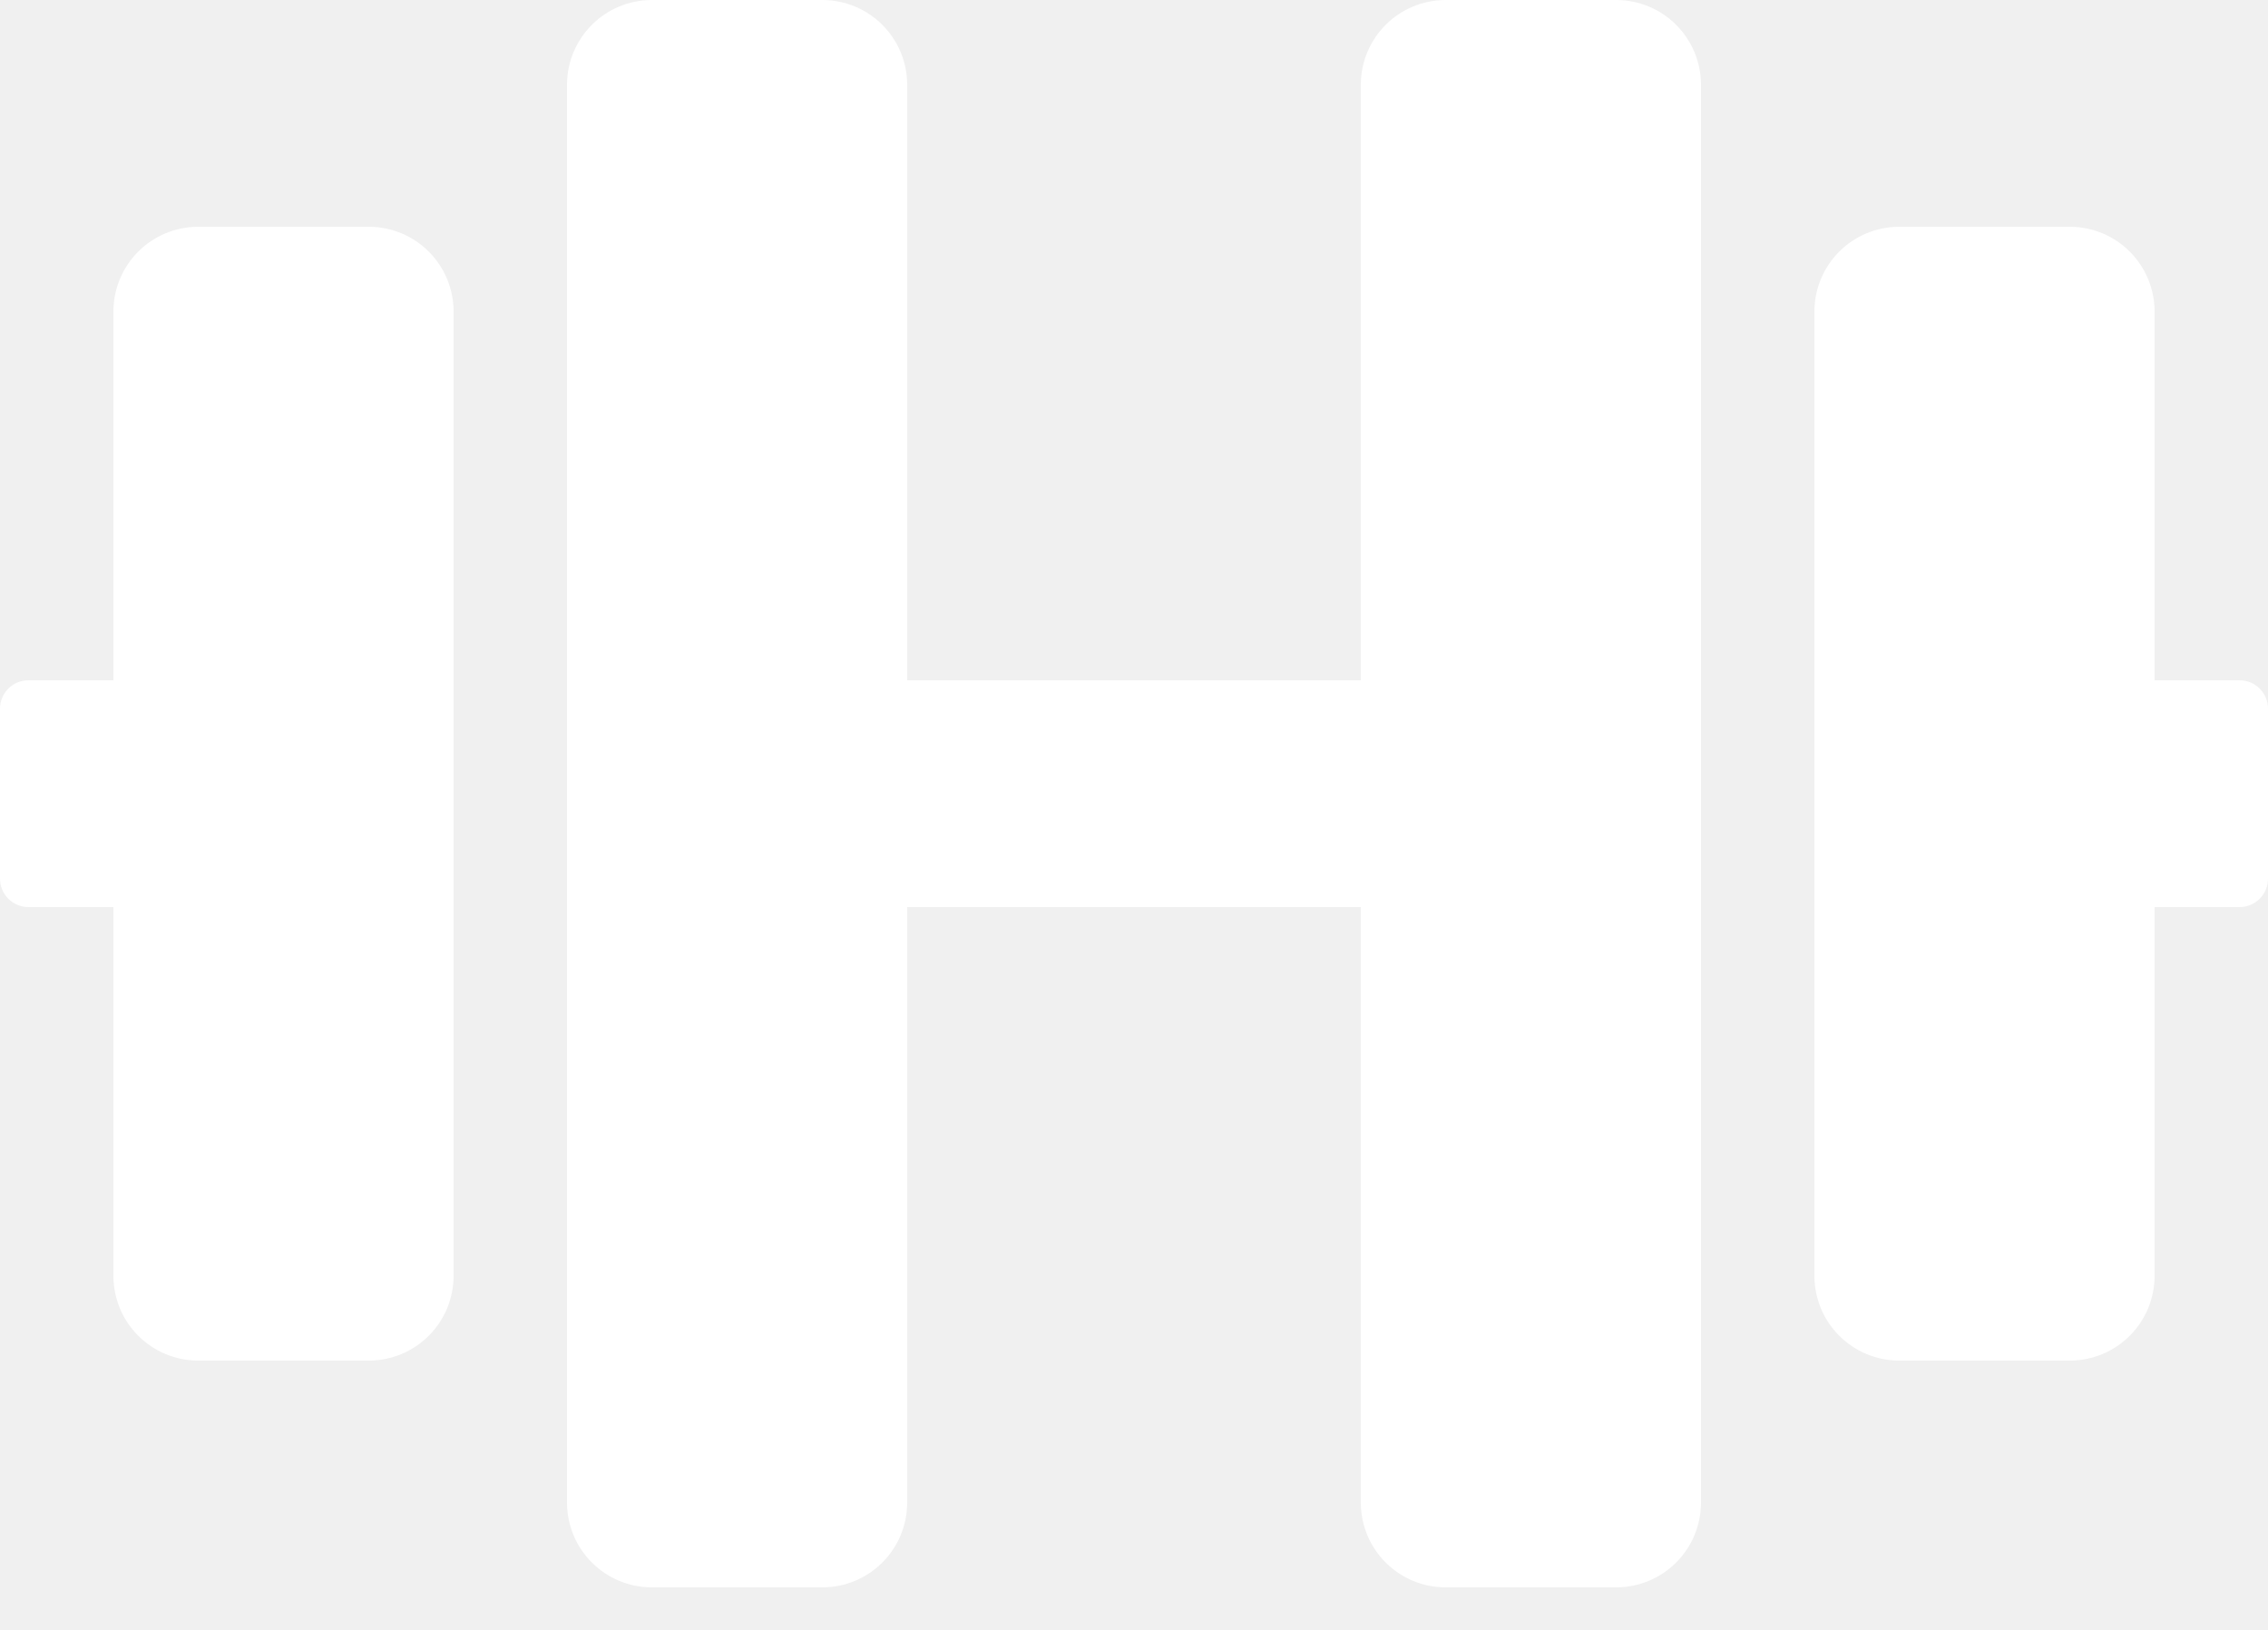
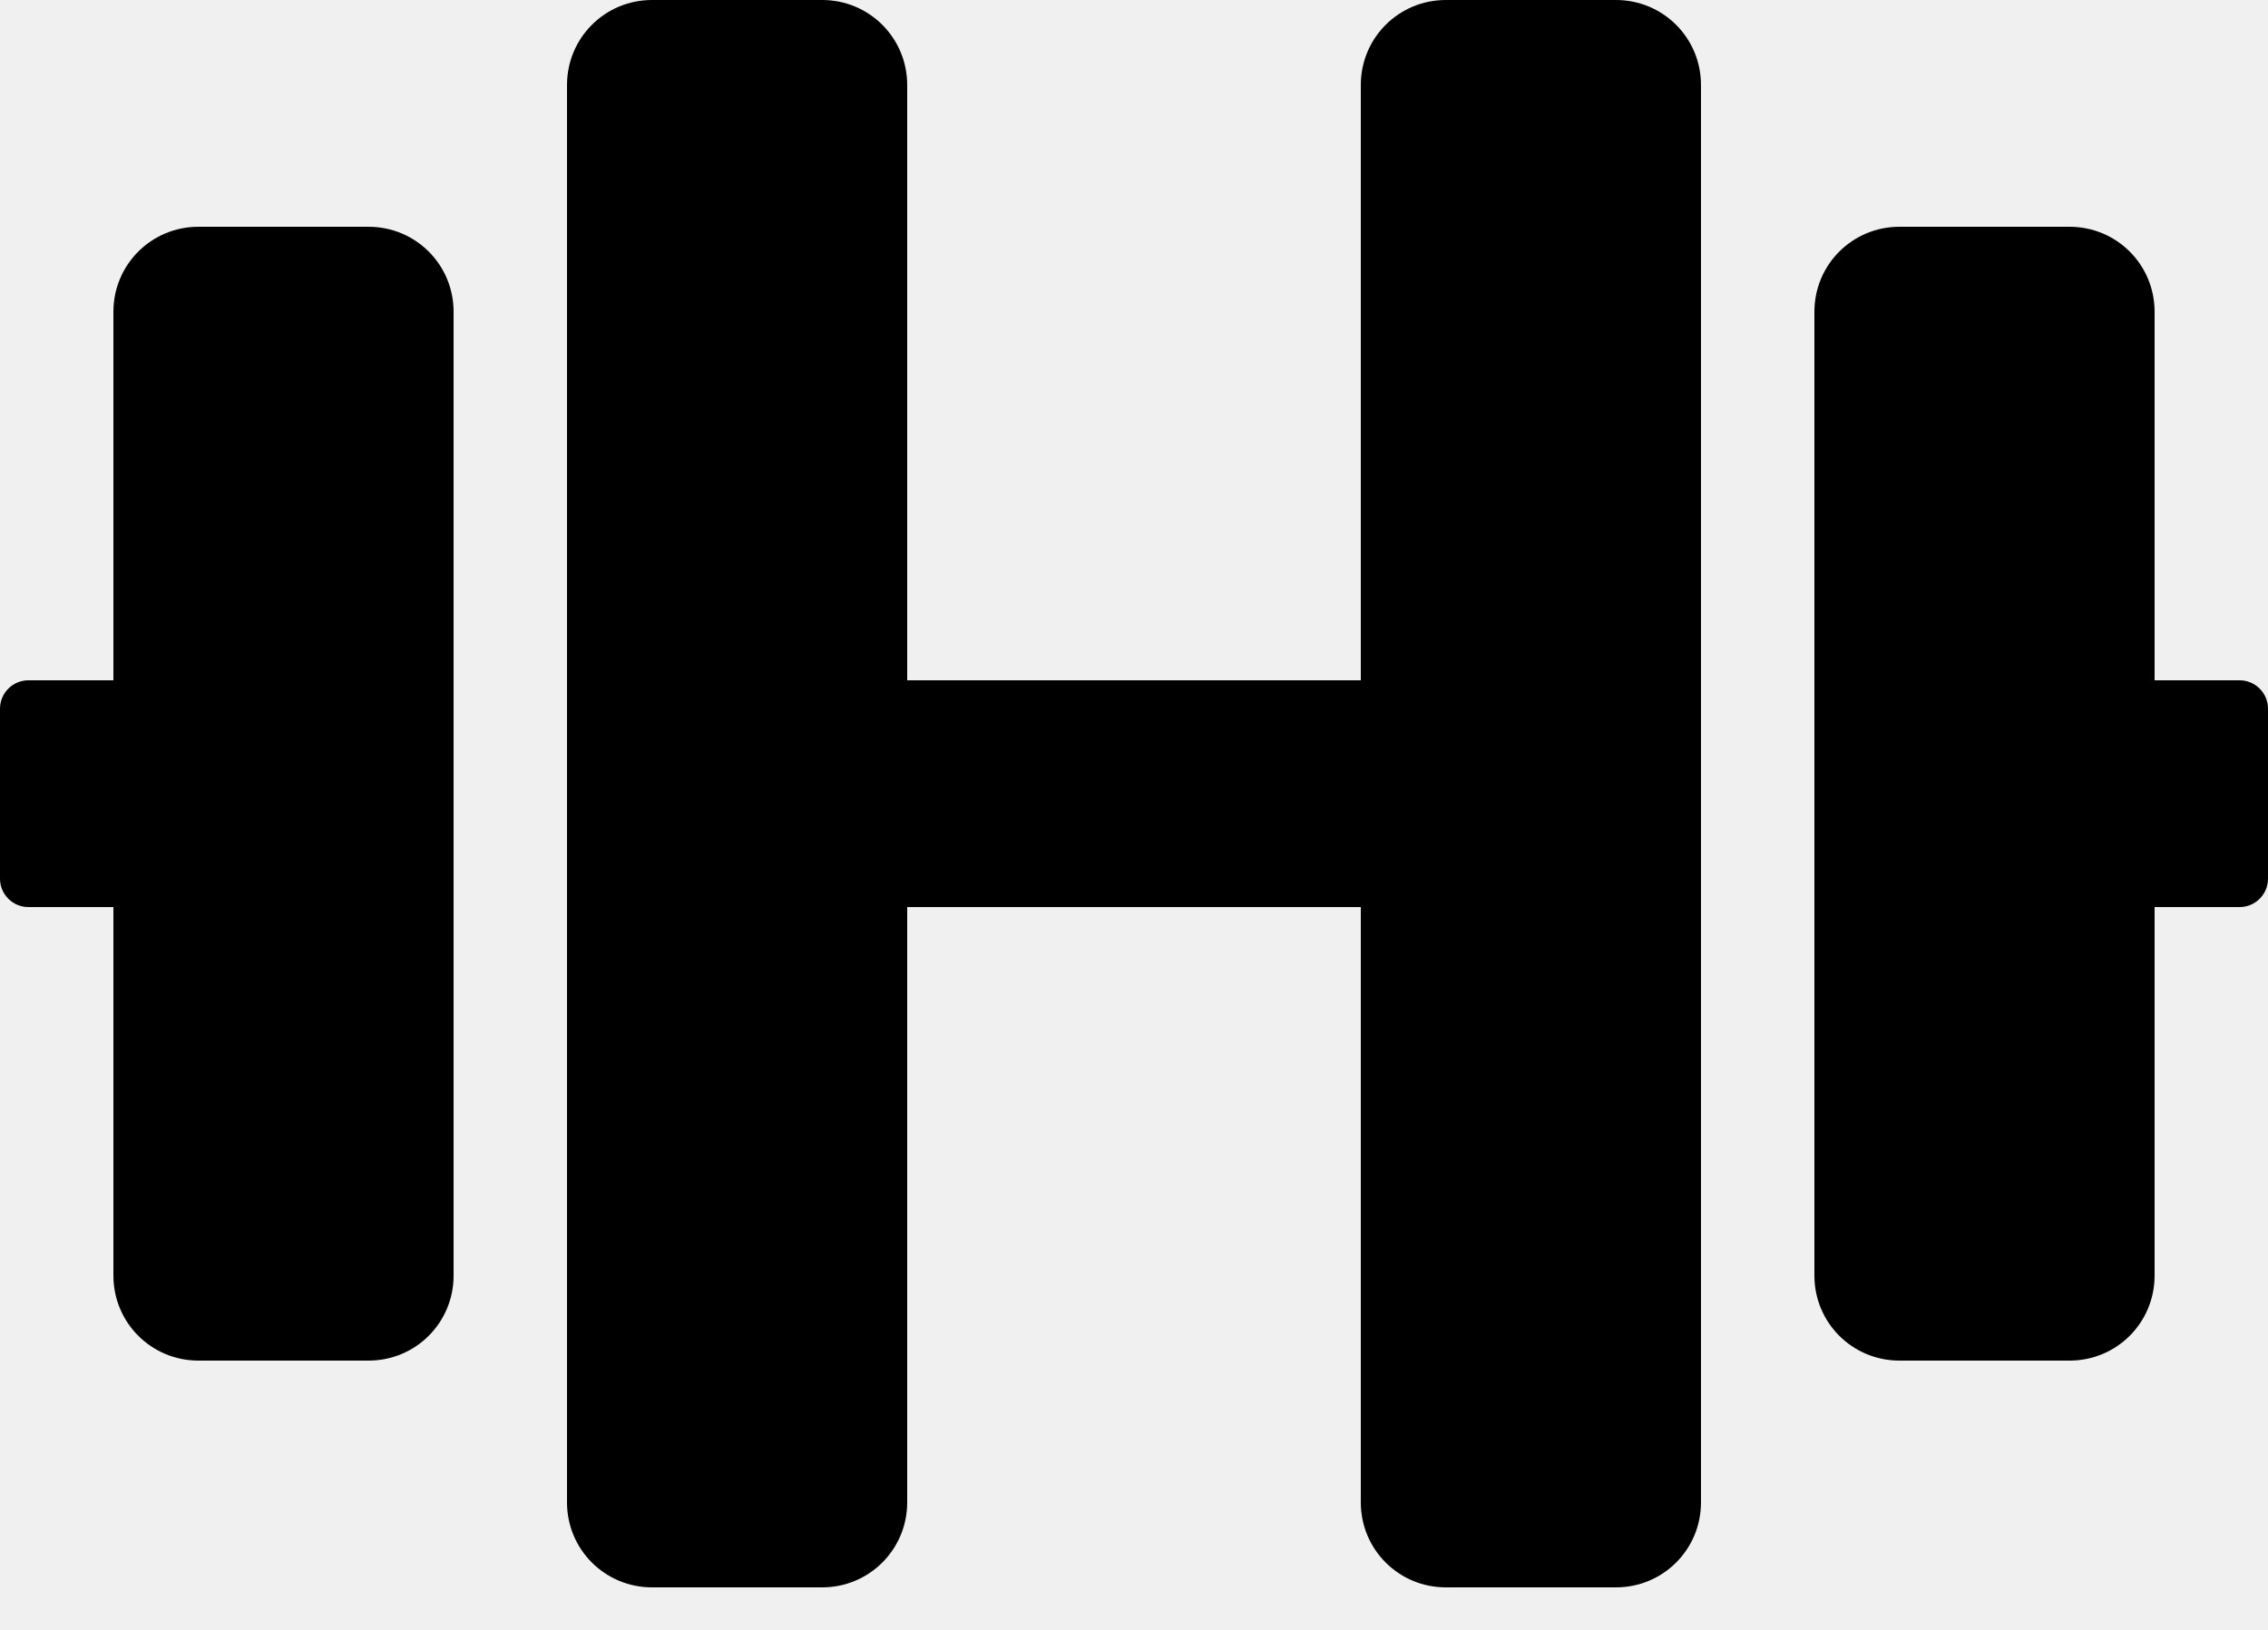
<svg xmlns="http://www.w3.org/2000/svg" width="32px" height="23px" viewBox="0 0 32 23" version="1.1">
  <g id="Page-1" stroke="none" stroke-width="1" fill="none" fill-rule="evenodd">
-     <g id="19-11-14-Ämnessida_steg1" transform="translate(-905, -2019)" fill="#FFFFFF">
+     <g id="19-11-14-Ämnessida_steg1" transform="translate(-905, -2019)" fill="#000000">
      <path d="M927.8,2019 L925.4,2019 C924.735,2019 924.2,2019.535 924.2,2020.2 L924.2,2028.6 L917.8,2028.6 L917.8,2020.2 C917.8,2019.535 917.265,2019 916.6,2019 L914.2,2019 C913.535,2019 913,2019.535 913,2020.2 L913,2040.2 C913,2040.865 913.535,2041.4 914.2,2041.4 L916.6,2041.4 C917.265,2041.4 917.8,2040.865 917.8,2040.2 L917.8,2031.8 L924.2,2031.8 L924.2,2040.2 C924.2,2040.865 924.735,2041.4 925.4,2041.4 L927.8,2041.4 C928.465,2041.4 929,2040.865 929,2040.2 L929,2020.2 C929,2019.535 928.465,2019 927.8,2019 M936.6,2028.6 L935.4,2028.6 L935.4,2023.4 C935.4,2022.735 934.865,2022.2 934.2,2022.2 L931.8,2022.2 C931.135,2022.2 930.6,2022.735 930.6,2023.4 L930.6,2037 C930.6,2037.665 931.135,2038.2 931.8,2038.2 L934.2,2038.2 C934.865,2038.2 935.4,2037.665 935.4,2037 L935.4,2031.8 L936.6,2031.8 C936.82,2031.8 937,2031.62 937,2031.4 L937,2029 C937,2028.78 936.82,2028.6 936.6,2028.6 M910.2,2022.2 L907.8,2022.2 C907.135,2022.2 906.6,2022.735 906.6,2023.4 L906.6,2028.6 L905.4,2028.6 C905.18,2028.6 905,2028.78 905,2029 L905,2031.4 C905,2031.62 905.18,2031.8 905.4,2031.8 L906.6,2031.8 L906.6,2037 C906.6,2037.665 907.135,2038.2 907.8,2038.2 L910.2,2038.2 C910.865,2038.2 911.4,2037.665 911.4,2037 L911.4,2023.4 C911.4,2022.735 910.865,2022.2 910.2,2022.2" id="Fill-1" />
    </g>
  </g>
</svg>
